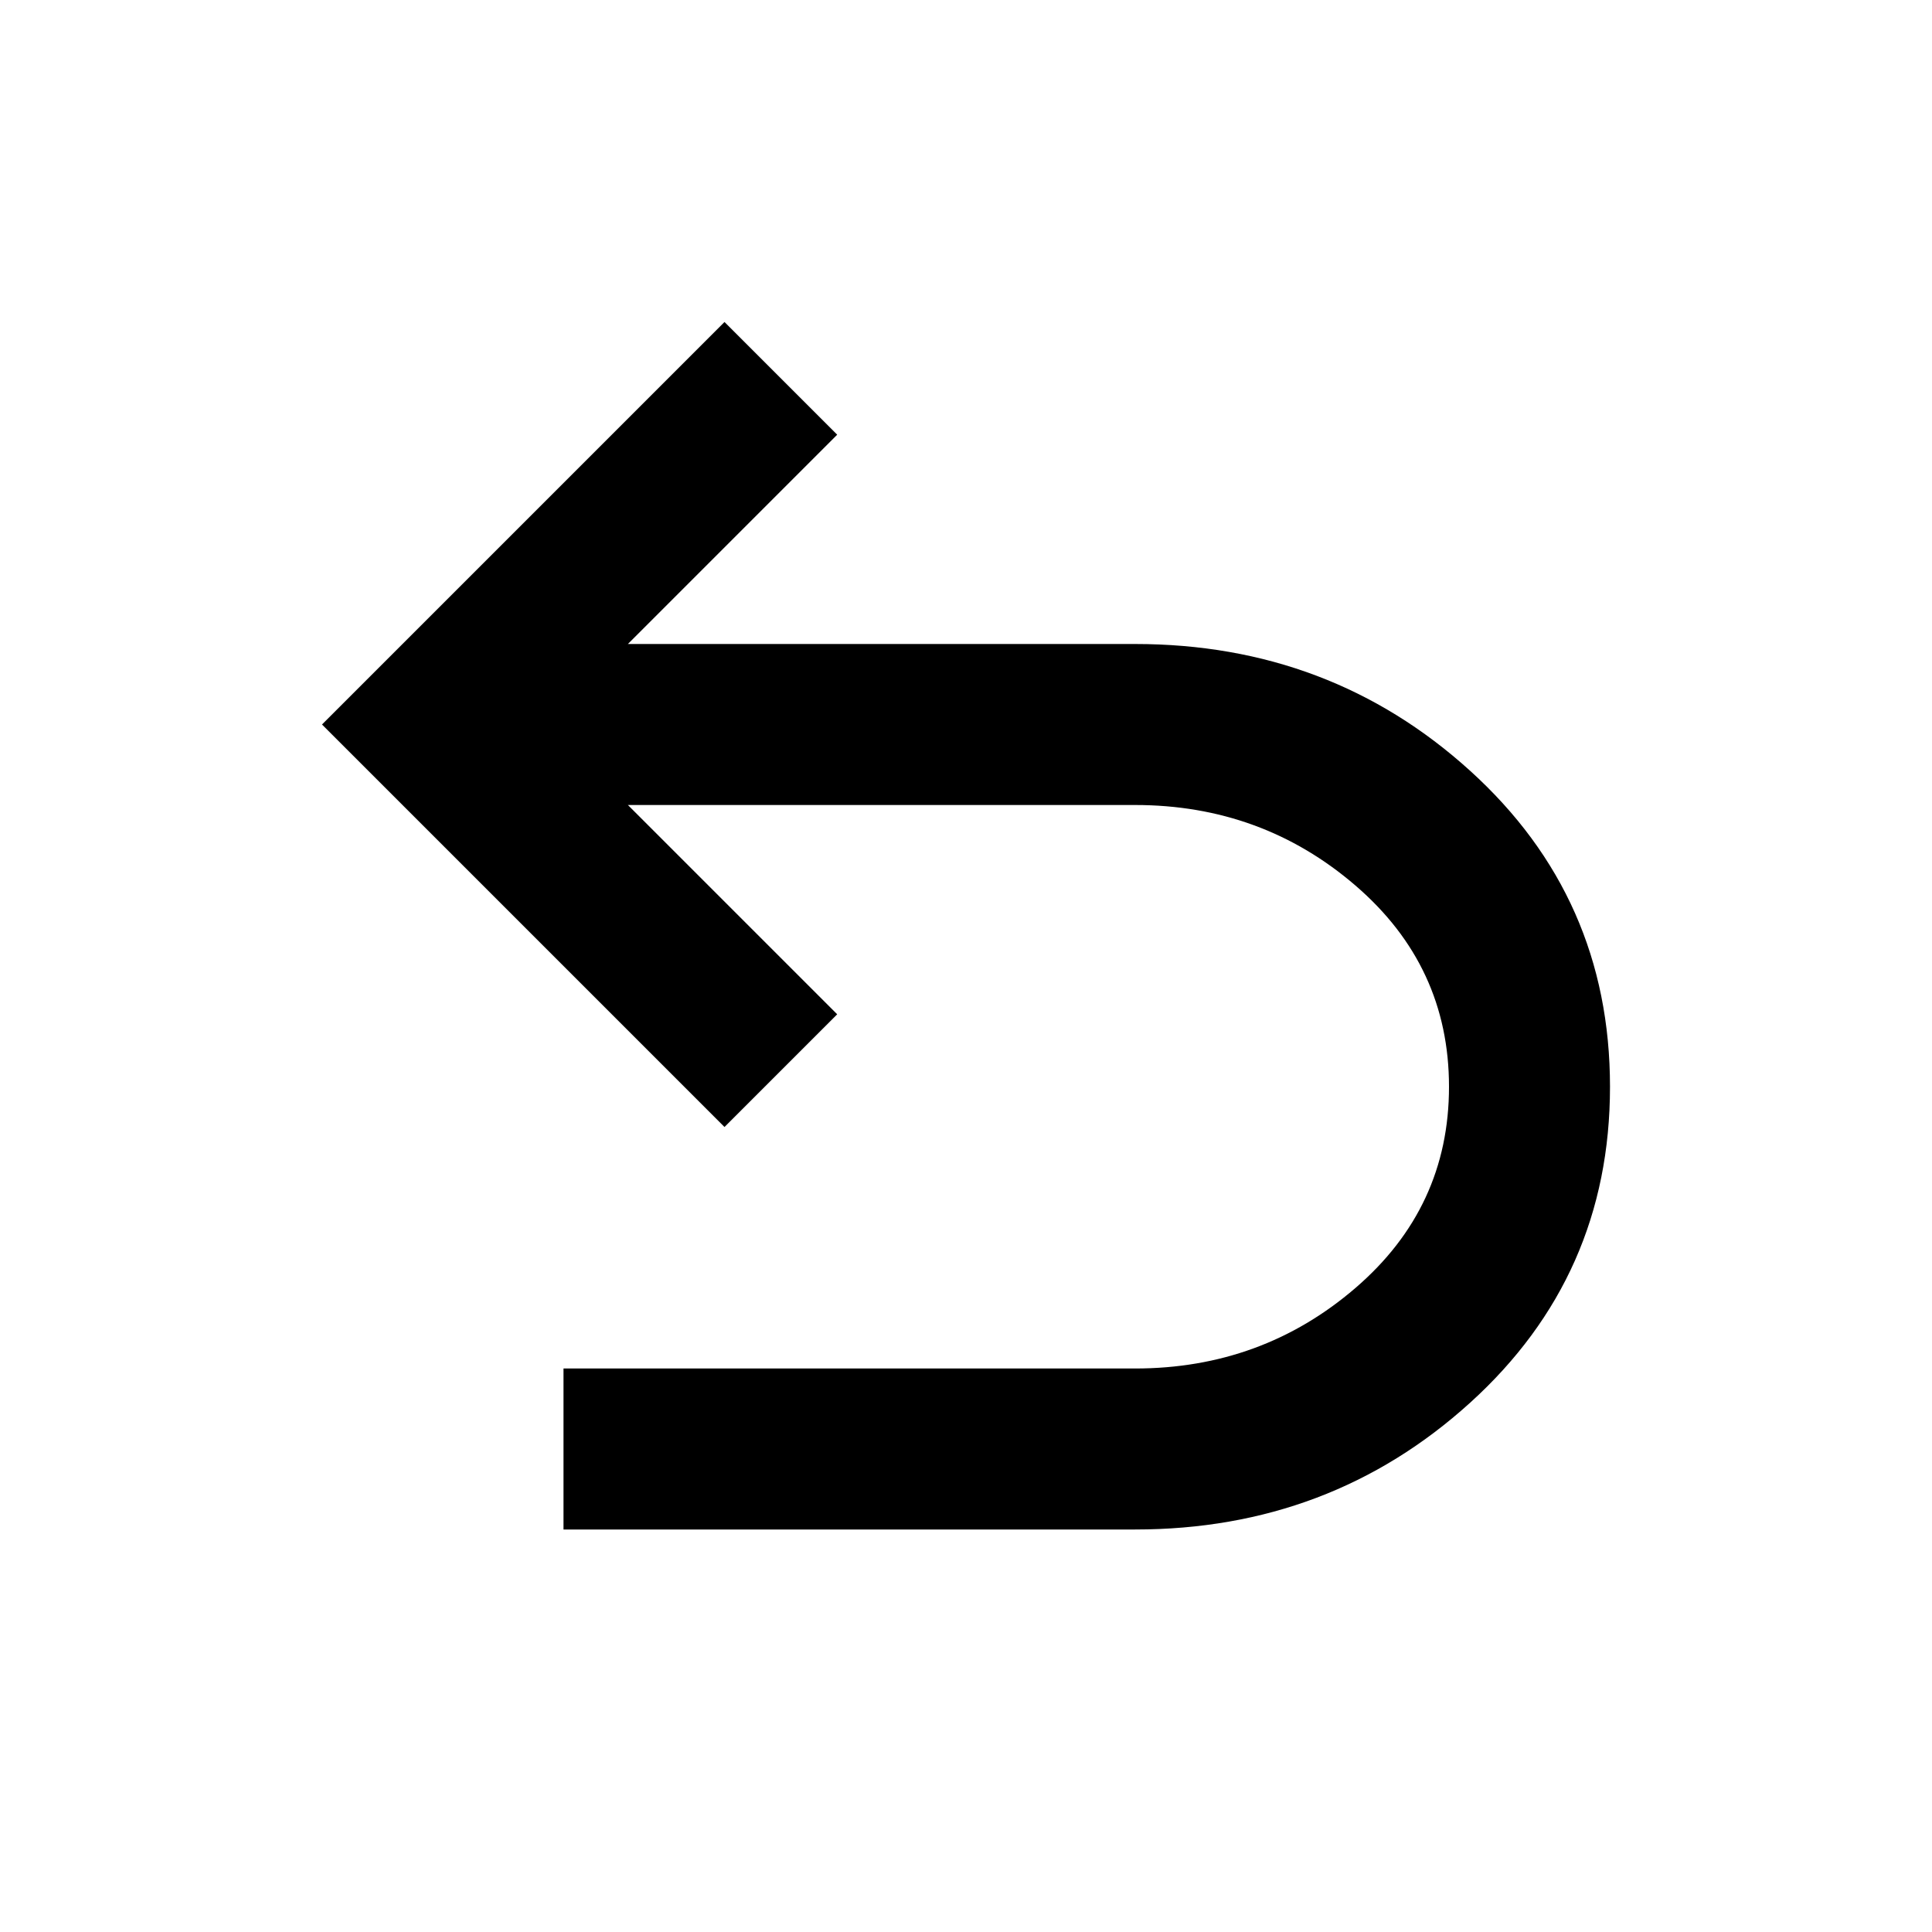
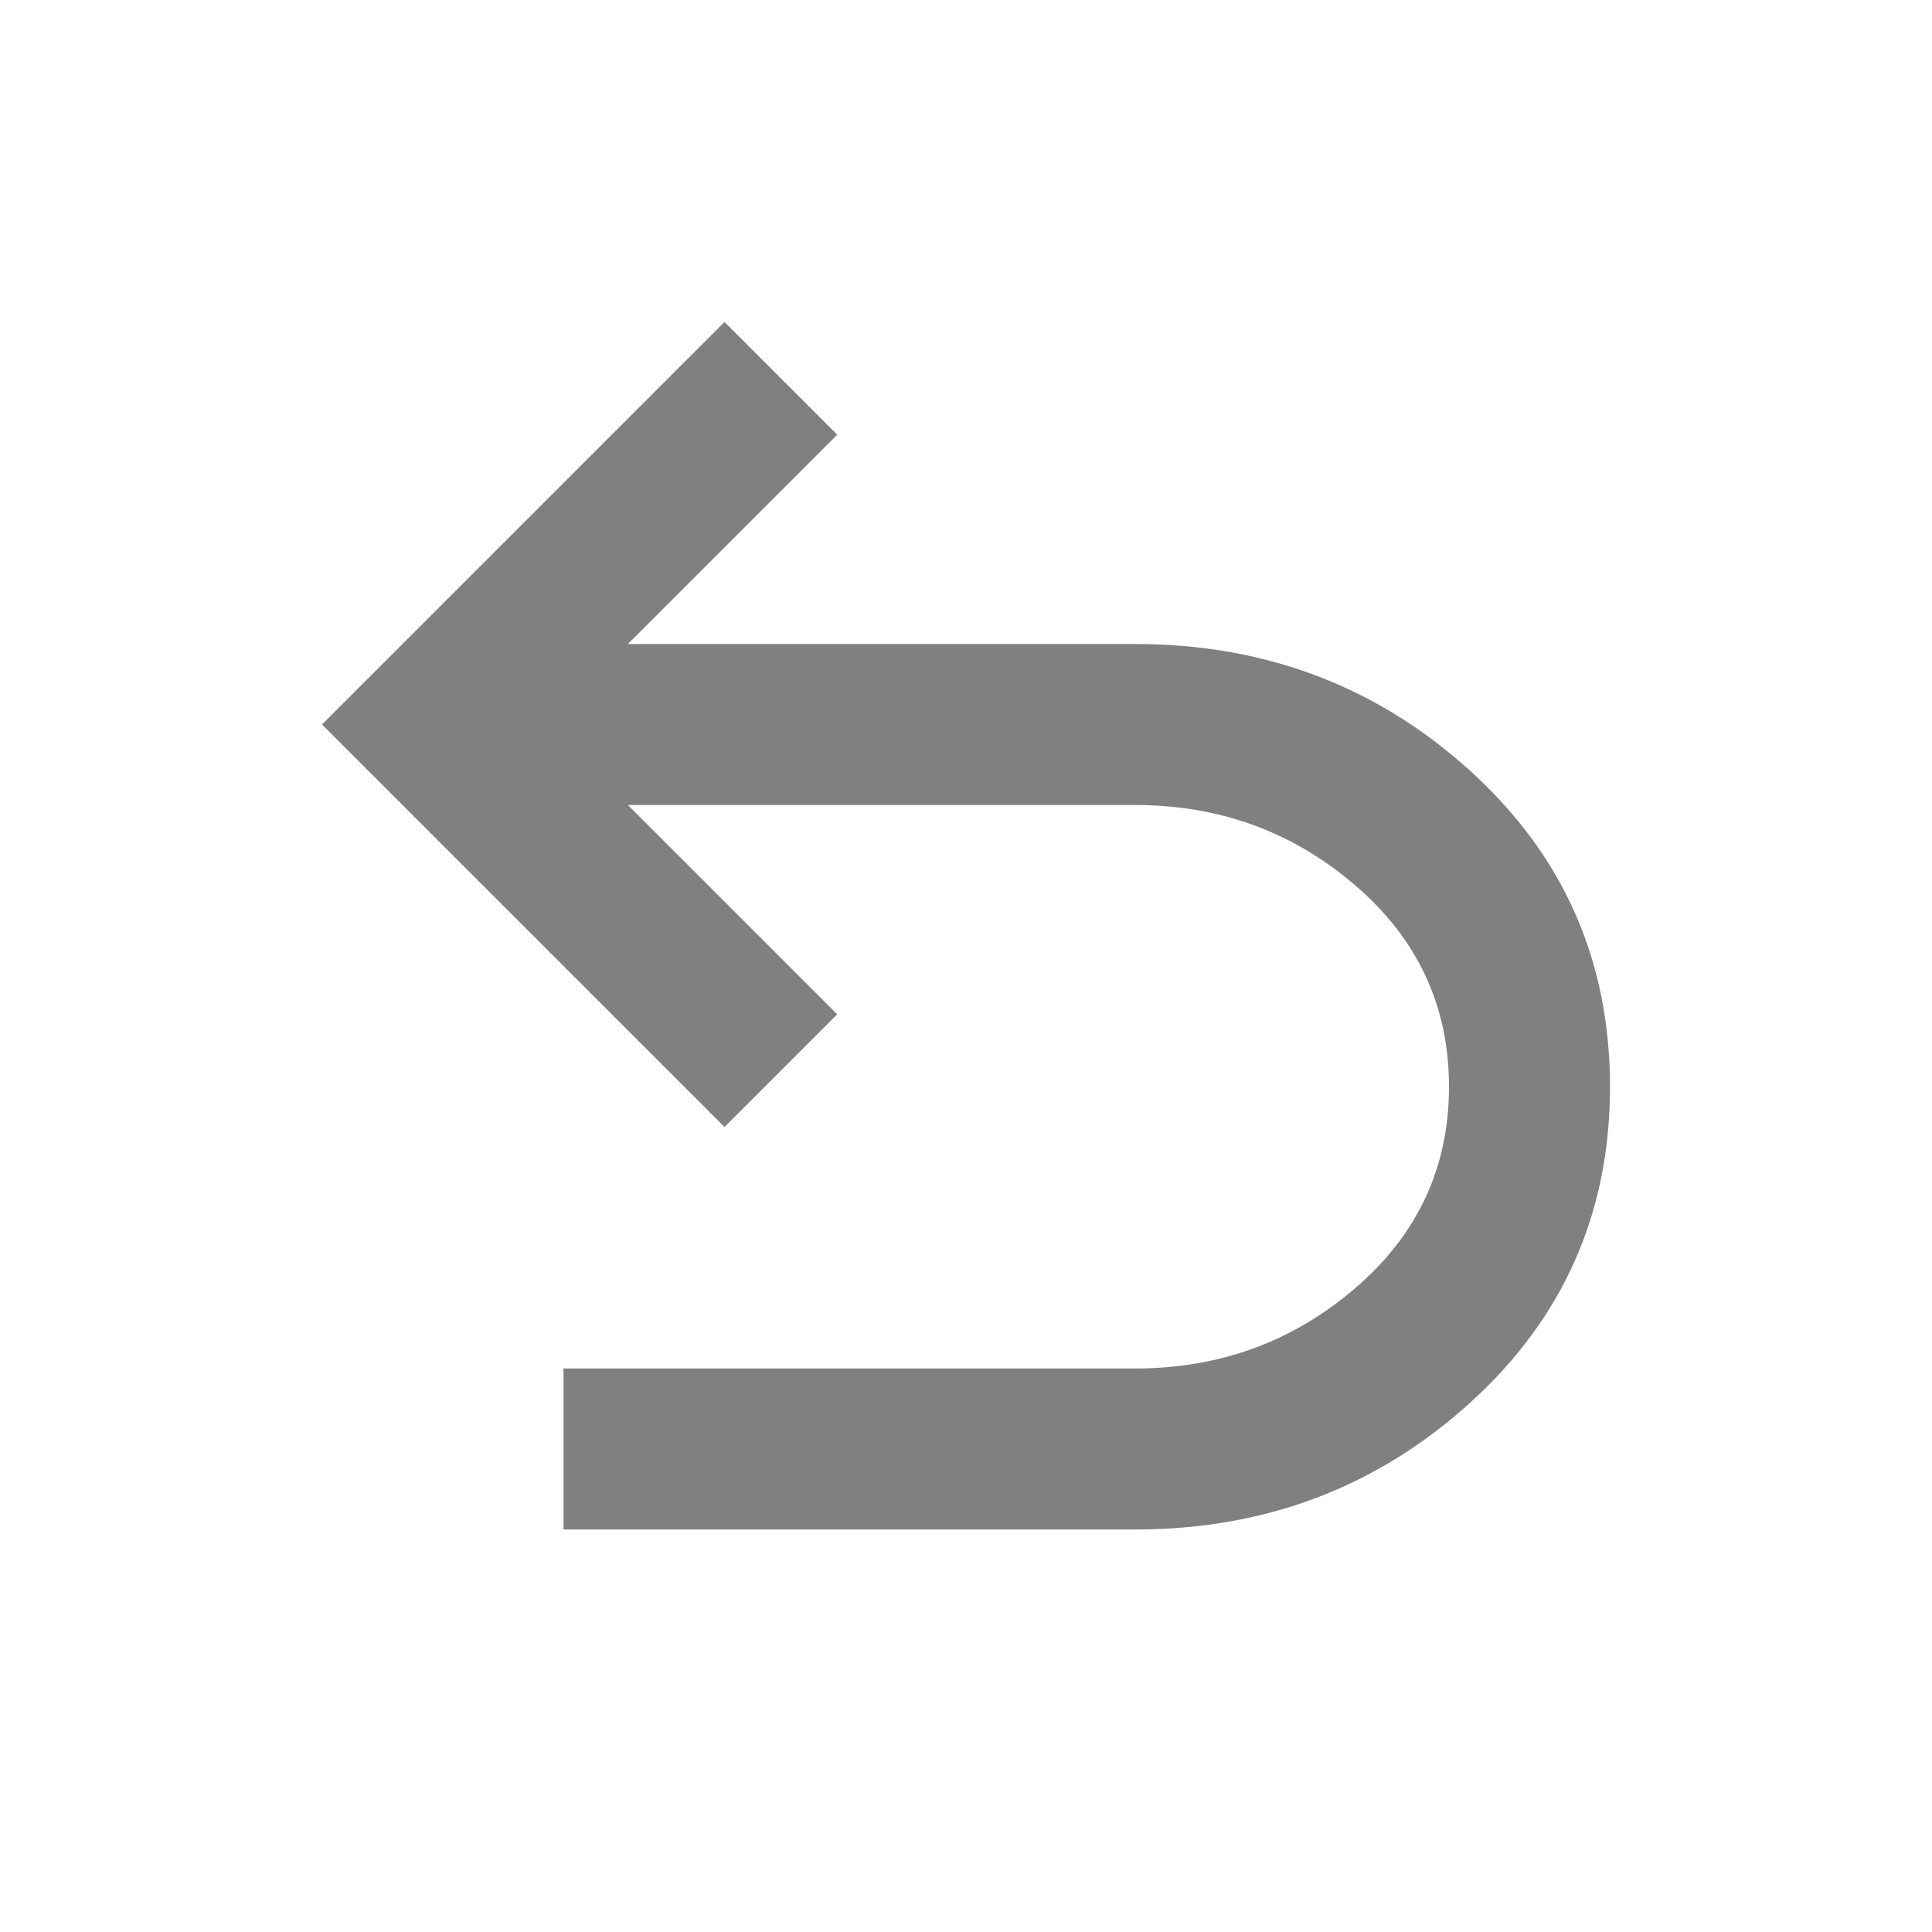
<svg xmlns="http://www.w3.org/2000/svg" height="24" viewBox="0 -960 960 960" width="24">
-   <path d="M280-200v-80h284q63 0 109.5-40T720-420q0-60-46.5-100T564-560H312l104 104-56 56-200-200 200-200 56 56-104 104h252q97 0 166.5 63T800-420q0 94-69.5 157T564-200H280Z" />
+   <path fill="gray" d="M280-200v-80h284q63 0 109.5-40T720-420q0-60-46.5-100T564-560H312l104 104-56 56-200-200 200-200 56 56-104 104h252q97 0 166.5 63T800-420q0 94-69.5 157T564-200H280Z" />
</svg>
